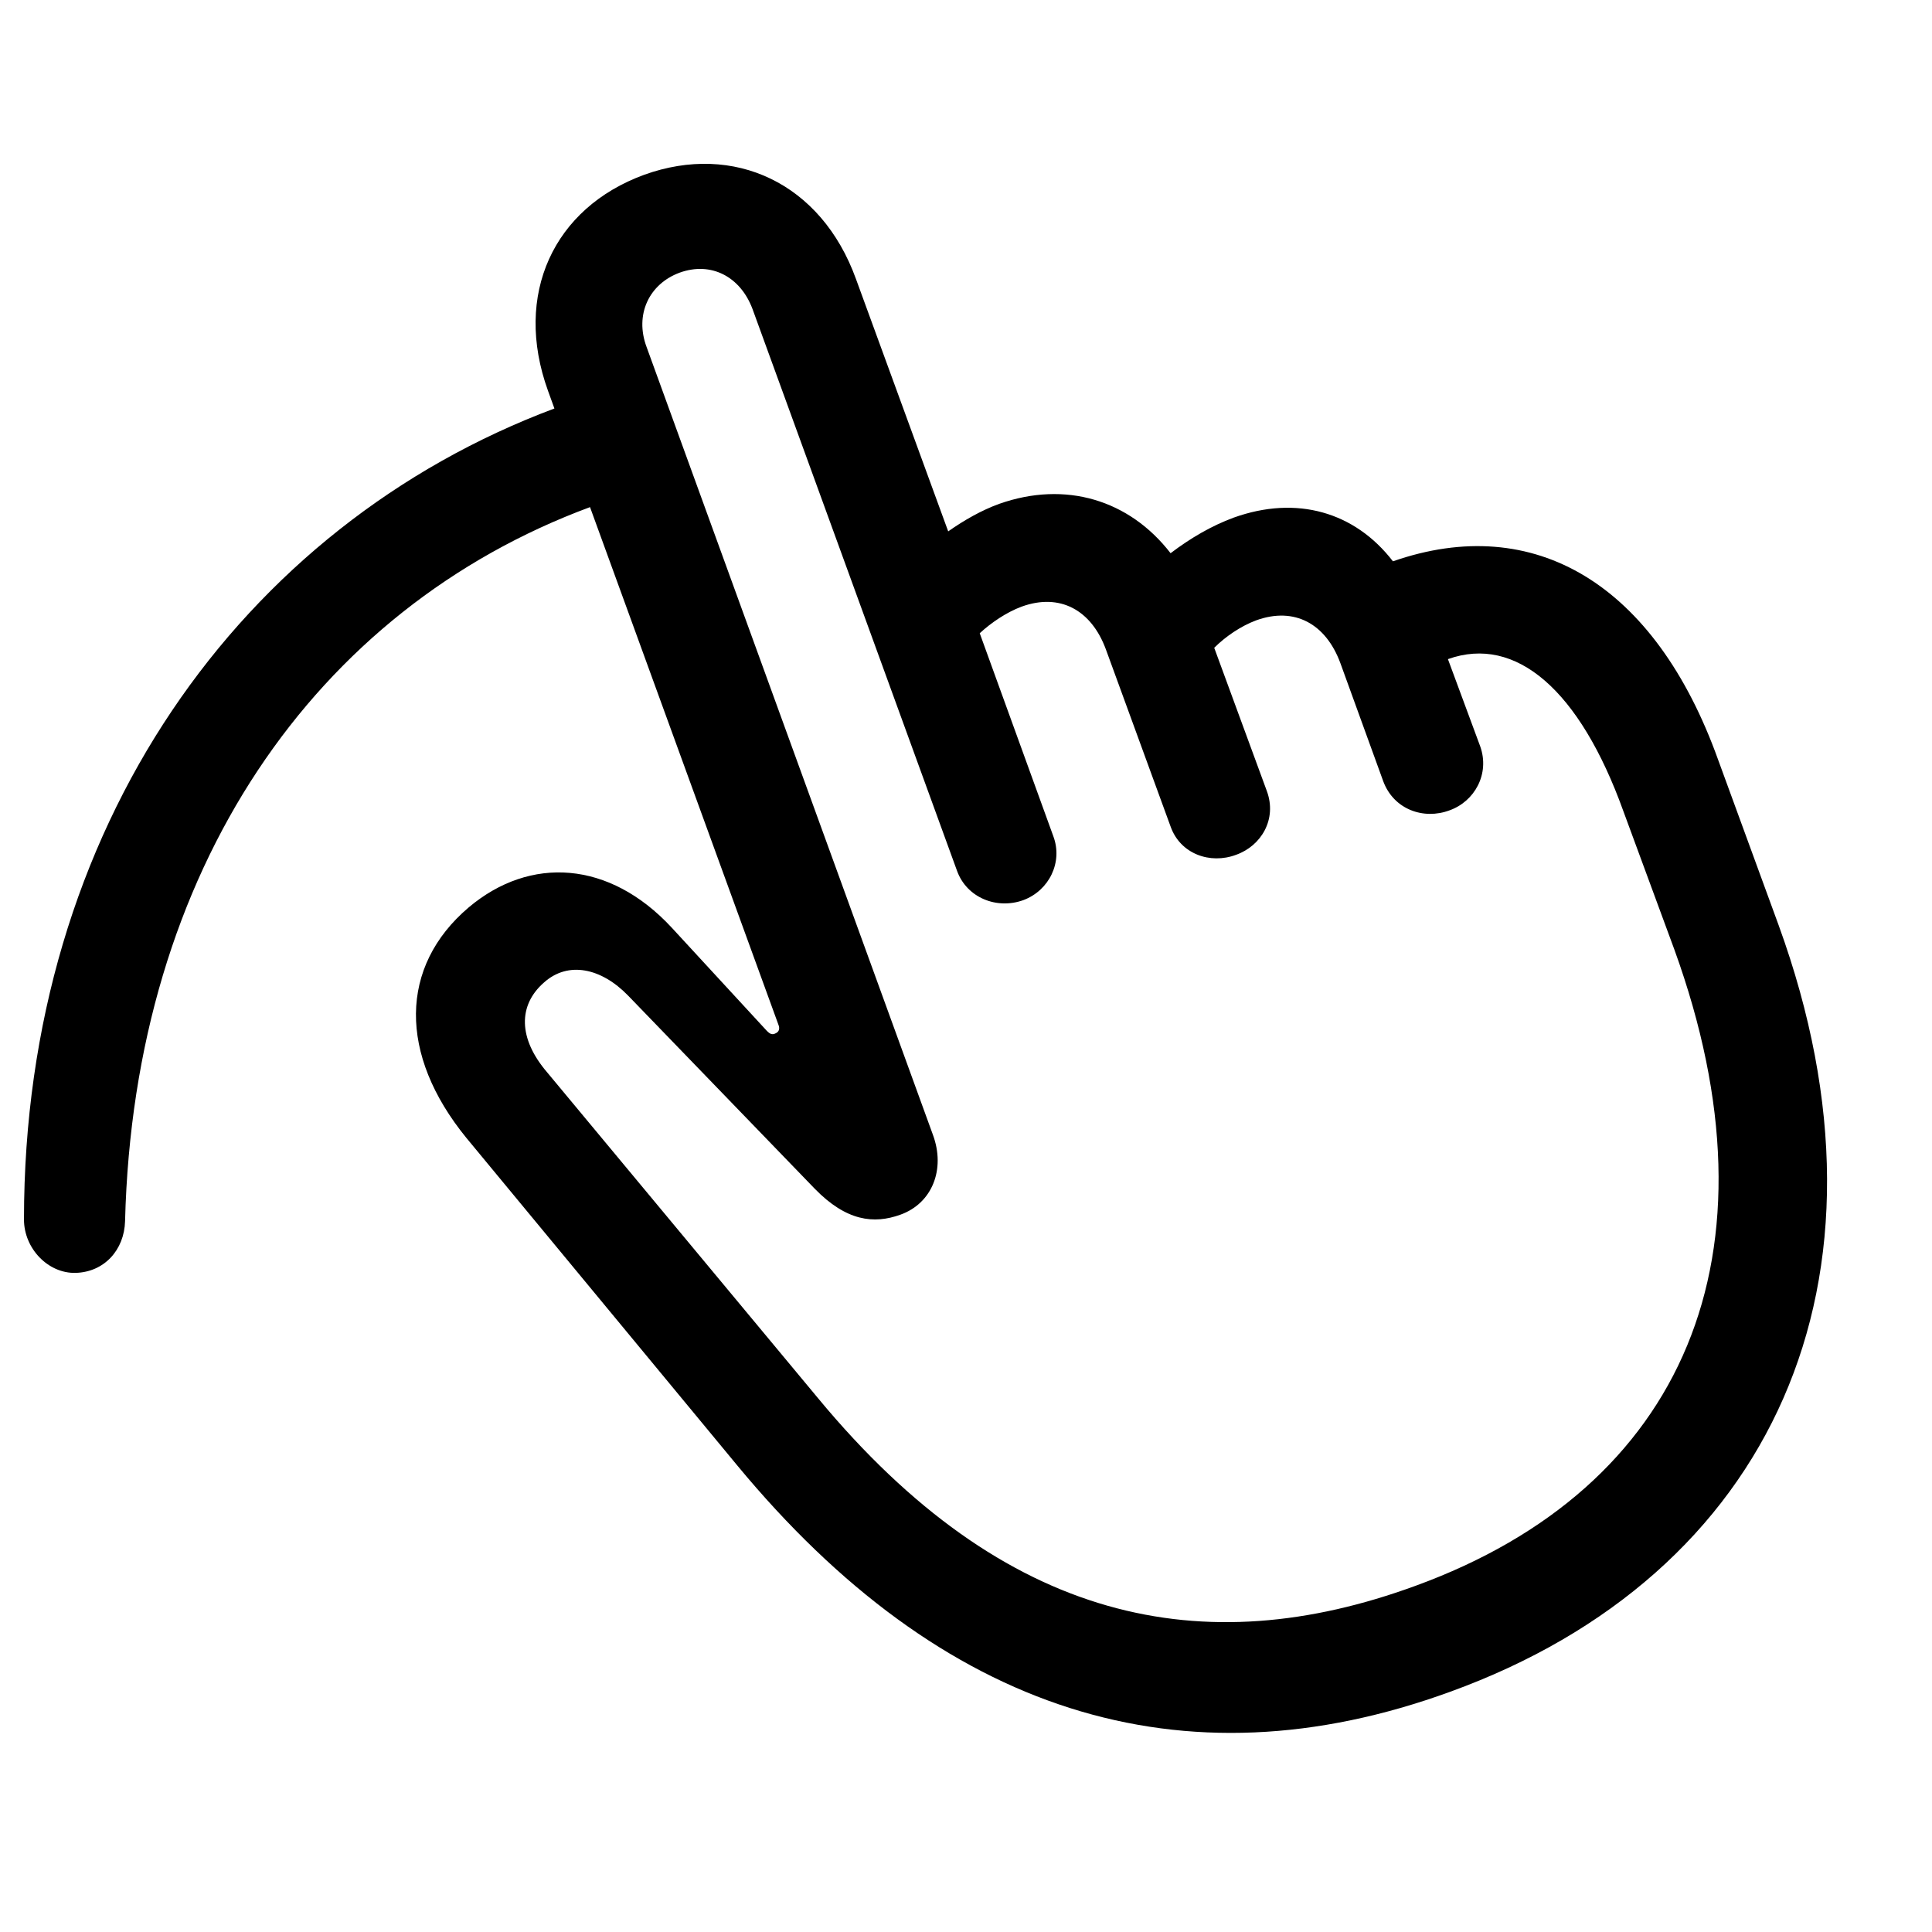
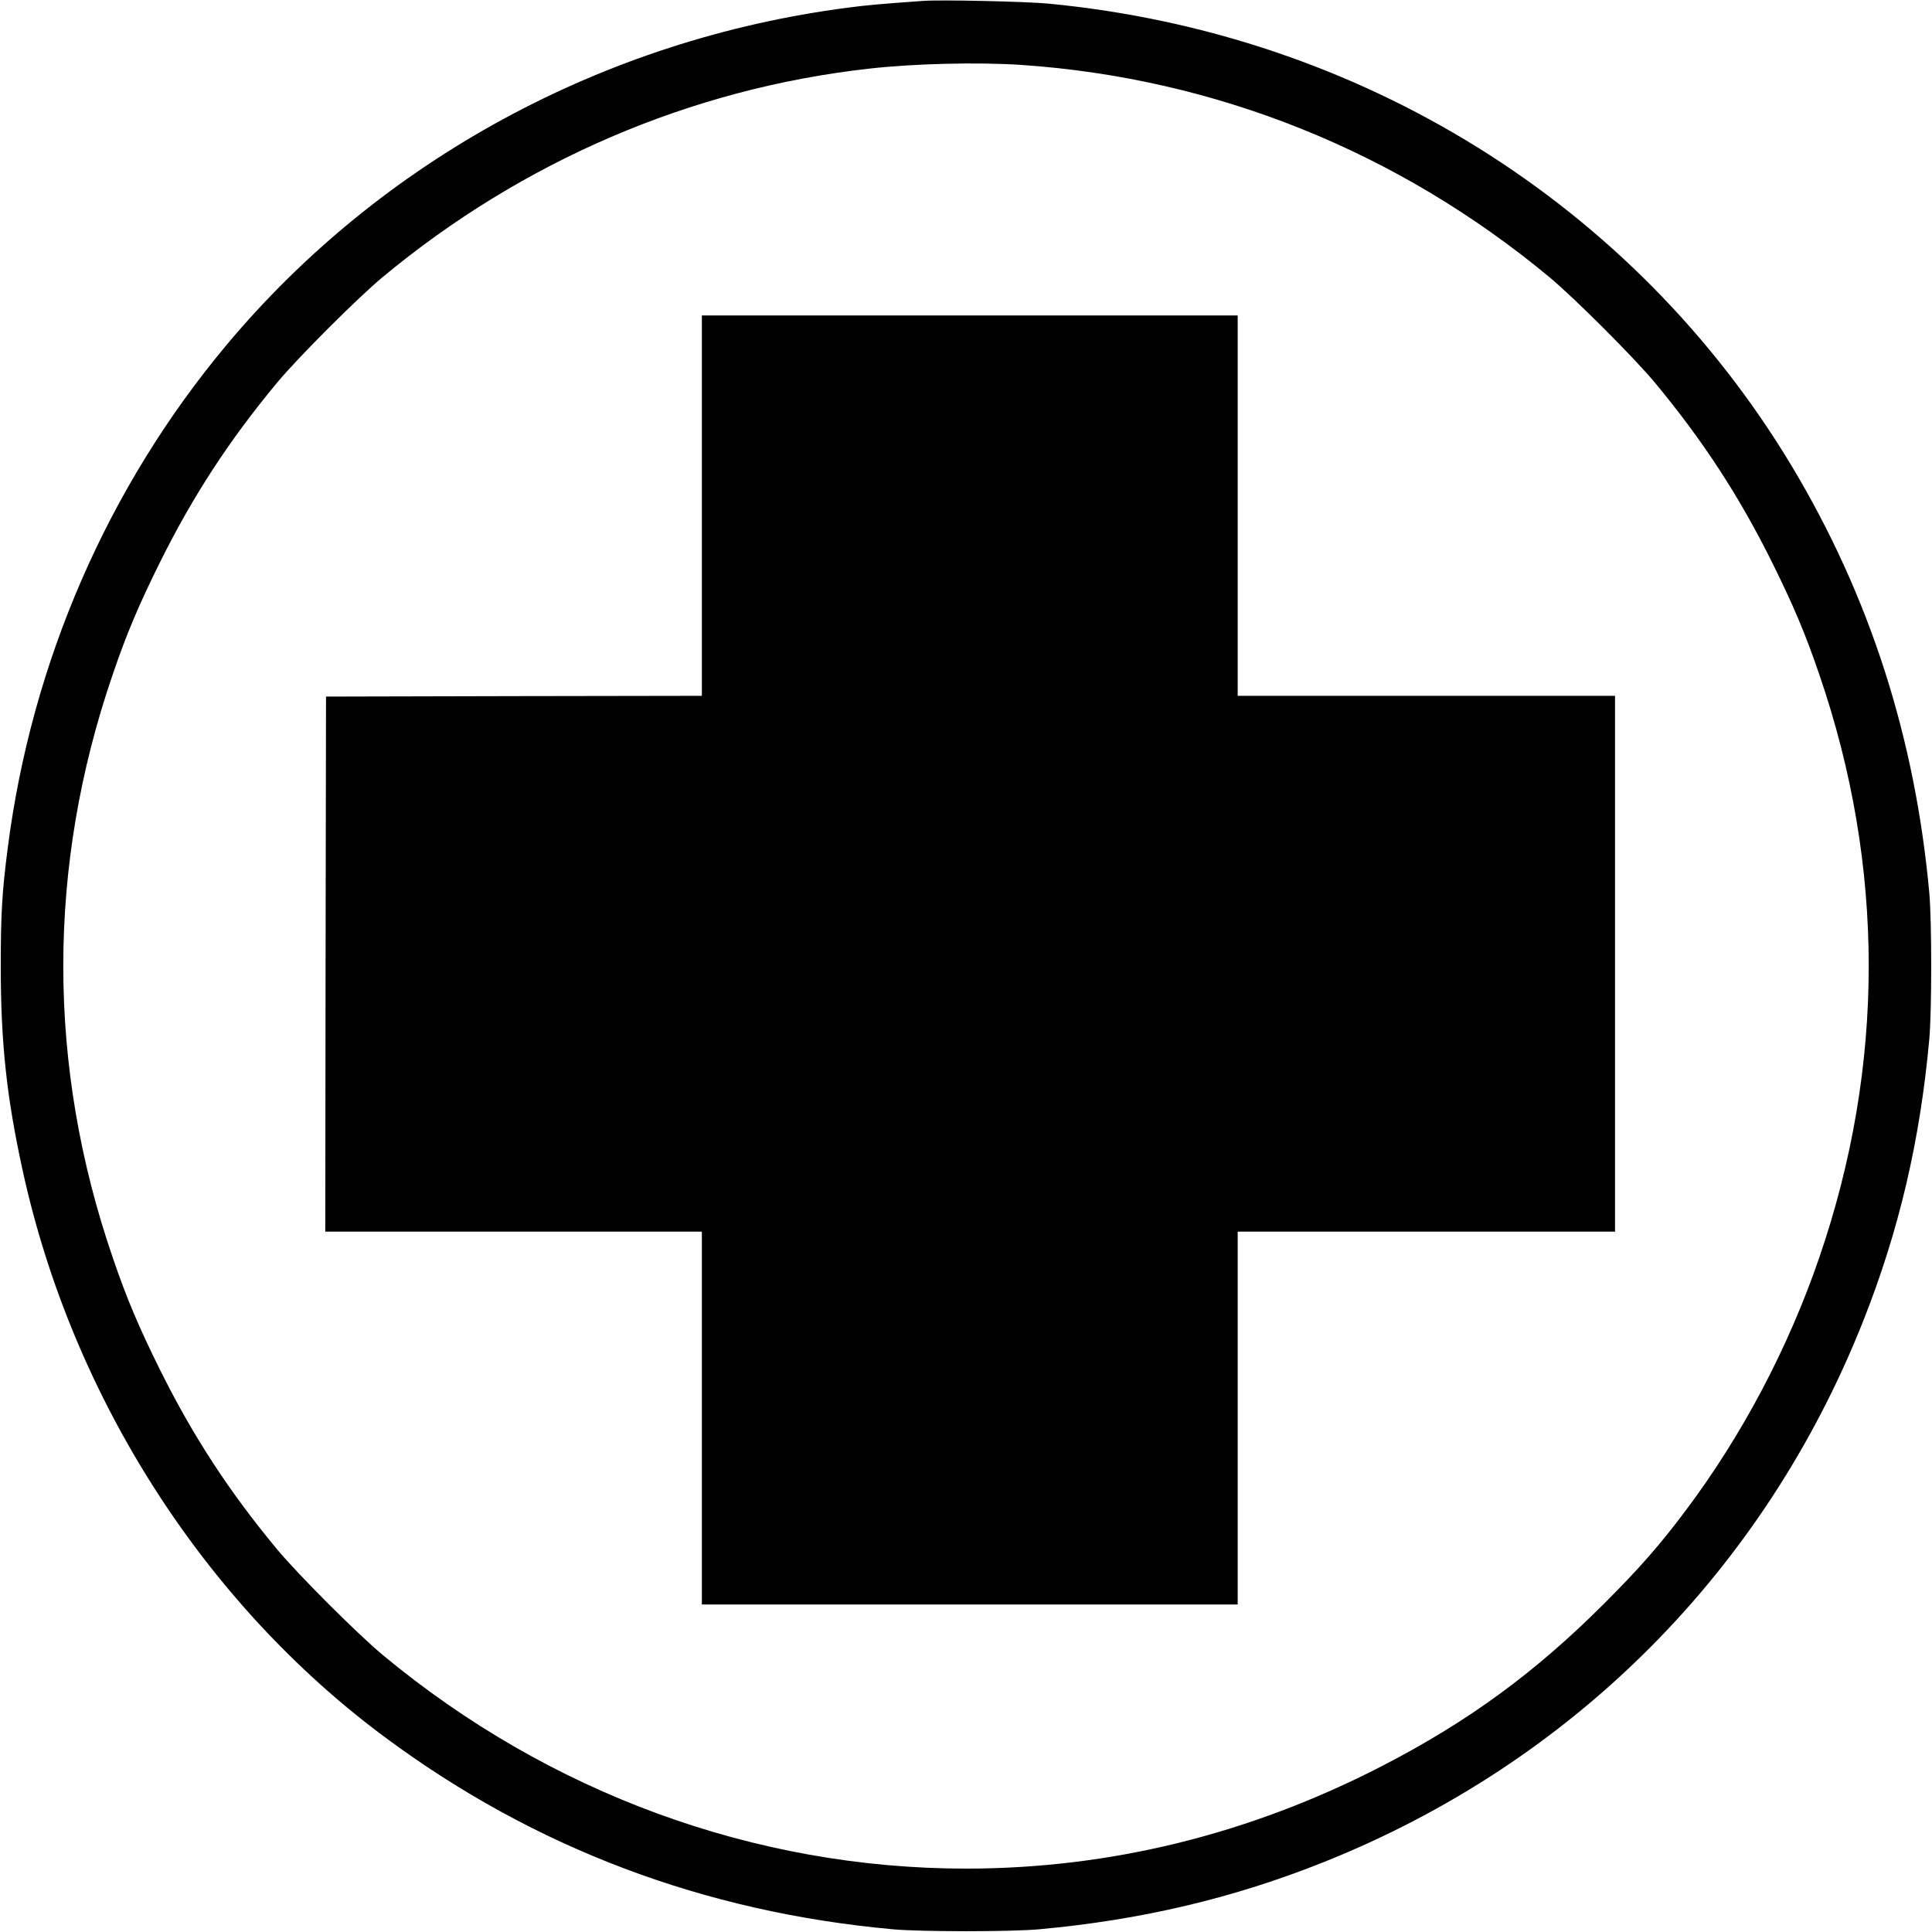
- <svg xmlns="http://www.w3.org/2000/svg" version="1.1" width="800px" height="800px">
-   <svg fill="currentColor" width="800px" height="800px" viewBox="0 0 56 56">
-     <path fill="currentColor" d="M 2.195 36.895 C 3.016 36.871 3.602 36.238 3.625 35.395 C 3.883 25.199 9.133 17.652 17.102 14.699 L 22.562 29.699 C 22.609 29.816 22.586 29.91 22.469 29.957 C 22.375 30.004 22.305 29.957 22.234 29.887 L 19.469 26.887 C 17.664 24.941 15.367 24.801 13.586 26.301 C 11.57 28.012 11.547 30.566 13.516 32.98 L 21.367 42.473 C 27.297 49.645 34.258 51.871 42.039 49.035 C 51.344 45.66 55.305 37.129 51.554 26.816 L 49.797 22.012 C 47.969 16.926 44.477 14.84 40.375 16.27 C 39.273 14.84 37.586 14.348 35.758 15.004 C 35.125 15.238 34.516 15.59 33.93 16.035 C 32.734 14.488 30.883 13.926 28.961 14.605 C 28.445 14.793 27.953 15.074 27.484 15.402 L 24.812 8.09 C 23.805 5.301 21.273 4.129 18.672 5.066 C 16.047 6.027 14.875 8.535 15.883 11.324 L 16.07 11.84 C 7 15.238 .695 23.98 .695 35.348 C .695 36.191 1.398 36.918 2.195 36.895 Z M 41.031 45.965 C 34.891 48.215 29.125 47.066 23.711 40.527 L 15.859 31.082 C 15.016 30.098 15.016 29.137 15.766 28.48 C 16.469 27.848 17.43 28.059 18.203 28.855 L 23.617 34.457 C 24.531 35.395 25.328 35.488 26.102 35.207 C 27.016 34.879 27.414 33.895 27.039 32.887 L 18.742 10.059 C 18.391 9.121 18.812 8.23 19.703 7.902 C 20.617 7.574 21.461 8.02 21.812 8.957 L 27.742 25.246 C 28.023 26.02 28.891 26.371 29.664 26.09 C 30.414 25.809 30.812 24.988 30.531 24.238 L 28.398 18.355 C 28.727 18.051 29.172 17.746 29.617 17.582 C 30.719 17.184 31.633 17.676 32.055 18.824 L 33.93 23.957 C 34.211 24.754 35.078 25.059 35.828 24.777 C 36.555 24.52 37.023 23.746 36.719 22.926 L 35.195 18.777 C 35.523 18.449 35.969 18.145 36.414 17.98 C 37.516 17.582 38.43 18.074 38.852 19.223 L 40.094 22.645 C 40.398 23.465 41.266 23.77 42.016 23.488 C 42.742 23.23 43.187 22.434 42.906 21.637 L 41.969 19.105 C 43.937 18.402 45.789 19.996 47.054 23.512 L 48.531 27.52 C 51.742 36.379 48.812 43.129 41.031 45.965 Z" />
-   </svg>
+ <svg xmlns="http://www.w3.org/2000/svg" version="1.0" width="1280pt" height="1280pt" viewBox="0 0 1280 1280" preserveAspectRatio="xMidYMid meet">
+   <g transform="translate(0,1280) scale(0.1,-0.1)" fill="#000000" stroke="none">
+     <path d="M6115 12794 c-281 -20 -371 -28 -500 -45 -1615 -210 -3089 -1010 -4112 -2232 -788 -941 -1294 -2104 -1452 -3337 -37 -289 -46 -430 -46 -780 0 -510 39 -870 146 -1359 329 -1499 1203 -2865 2404 -3754 988 -732 2109 -1155 3360 -1269 183 -17 787 -17 970 0 678 62 1288 206 1890 447 1650 661 2916 1933 3570 3585 237 599 376 1193 437 1865 17 183 17 787 0 970 -94 1030 -396 1967 -910 2825 -1044 1739 -2857 2868 -4926 3066 -149 14 -715 27 -831 18z m650 -424 c1286 -87 2497 -573 3500 -1406 167 -139 560 -532 699 -699 318 -383 558 -751 776 -1190 139 -280 222 -475 313 -743 437 -1271 437 -2593 0 -3864 -204 -596 -510 -1176 -883 -1673 -172 -230 -308 -385 -544 -621 -457 -457 -902 -782 -1471 -1075 -875 -451 -1800 -679 -2755 -679 -1398 0 -2763 500 -3865 1416 -167 139 -560 532 -699 699 -318 383 -558 751 -776 1190 -139 280 -222 475 -313 743 -437 1271 -437 2593 0 3864 91 268 174 463 313 743 218 439 458 807 776 1190 139 167 532 560 699 699 927 770 2043 1249 3221 1381 301 34 718 44 1009 25z" />
+     <path d="M4650 9450 l0 -1260 -1245 -2 -1245 -3 -3 -1773 -2 -1772 1248 0 1247 0 0 -1235 0 -1235 1775 0 1775 0 0 1235 0 1235 1250 0 1250 0 0 1775 0 1775 -1250 0 -1250 0 0 1260 0 1260 -1775 0 -1775 0 0 -1260z" />
+   </g>
</svg>
